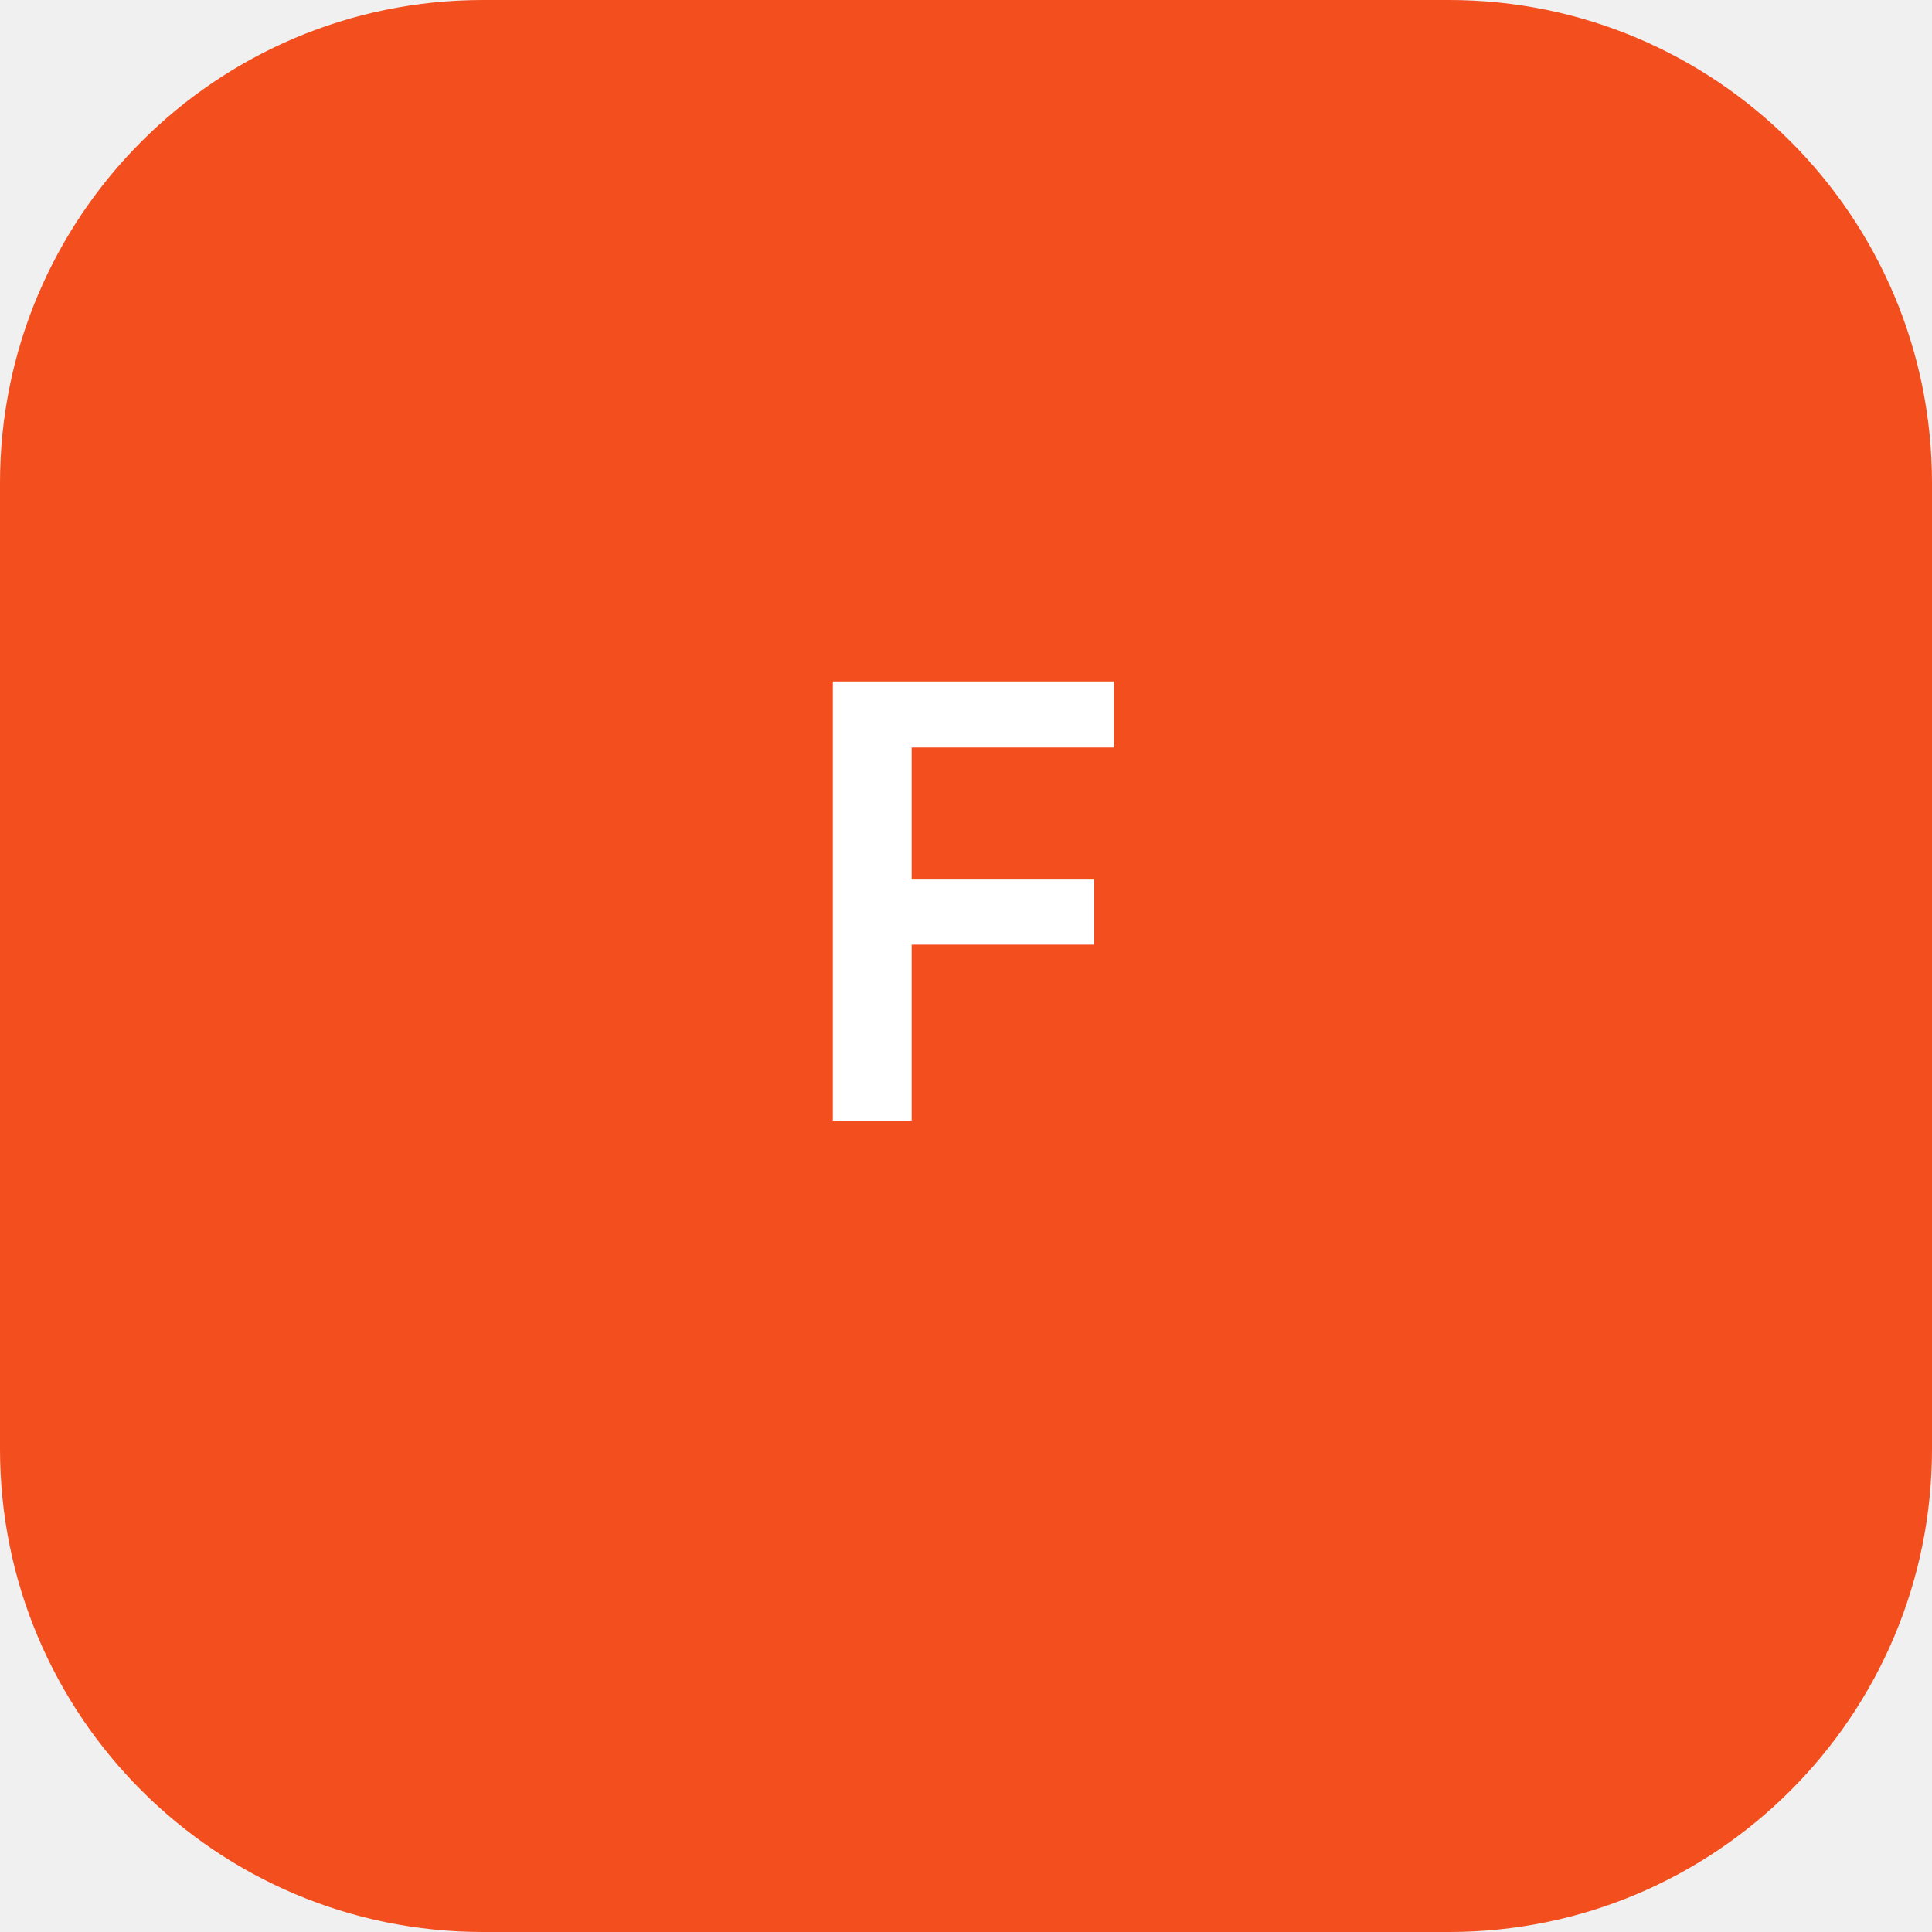
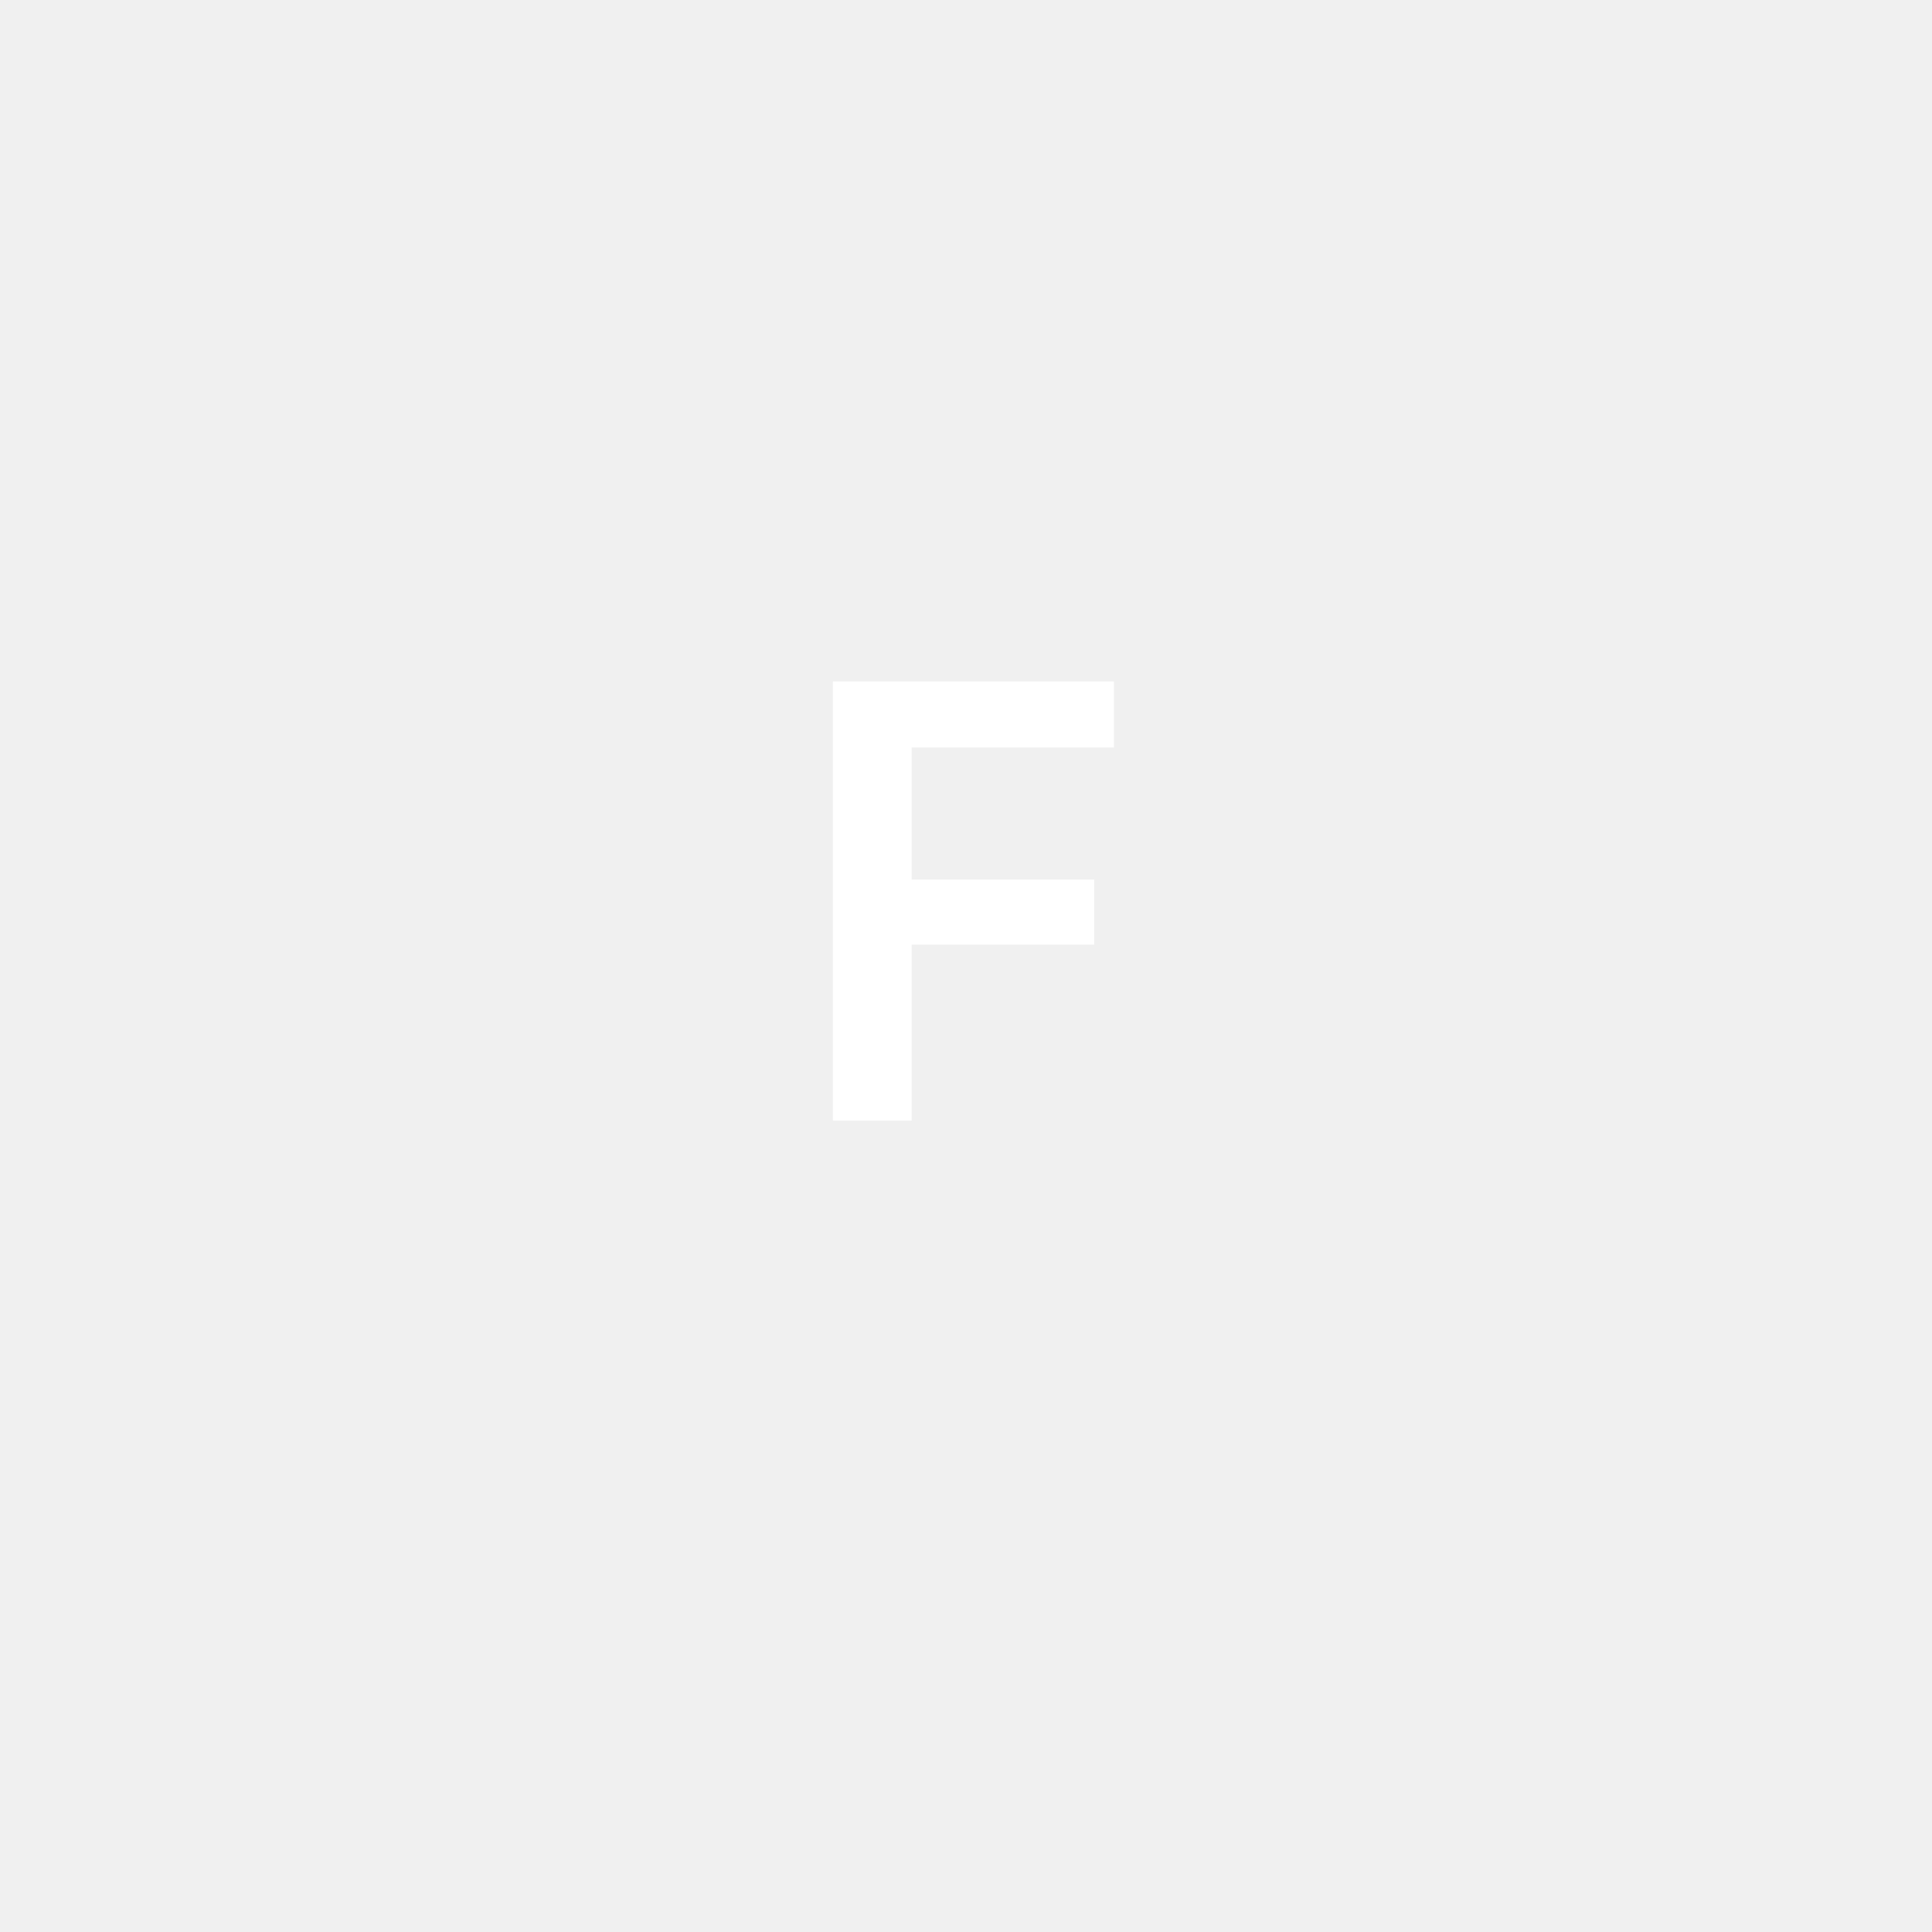
<svg xmlns="http://www.w3.org/2000/svg" viewBox="0 0 64 64">
-   <rect width="64" height="64" rx="16" fill="#f24e1e" />
  <text x="50%" y="58%" font-family="Inter, &quot;Segoe UI&quot;, sans-serif" font-weight="600" font-size="20" text-anchor="middle" fill="#ffffff">F</text>
</svg>
